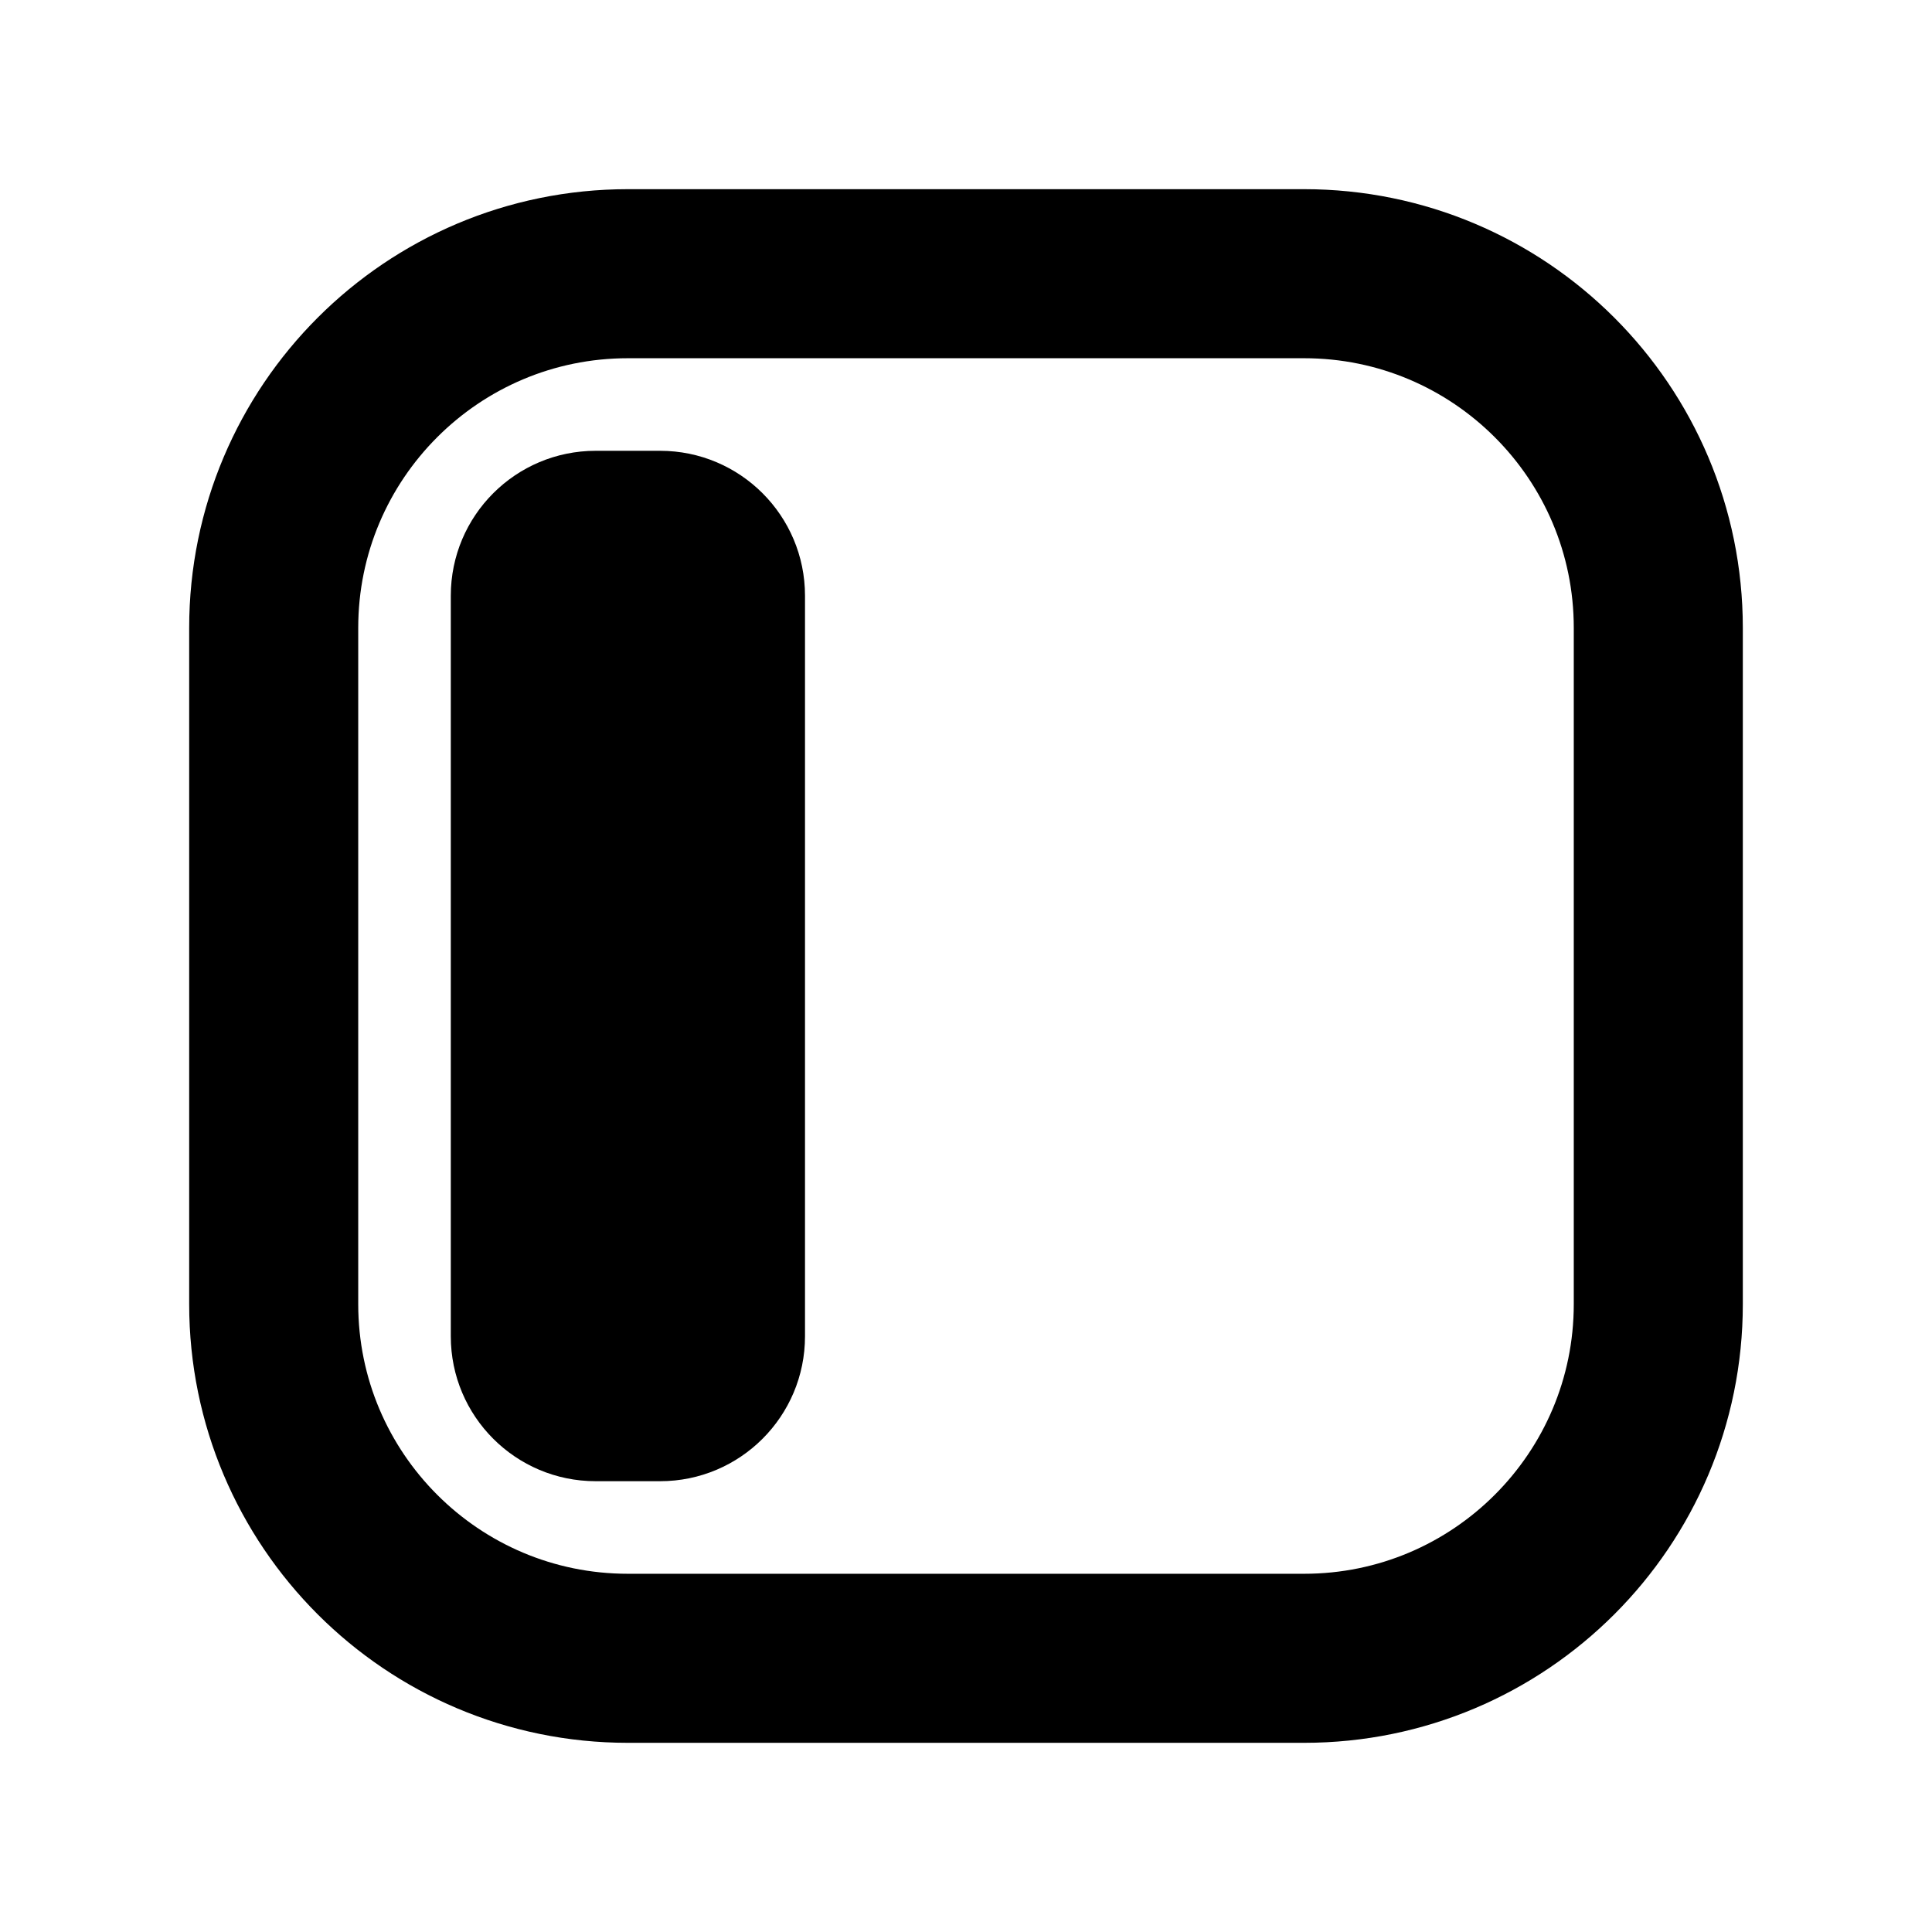
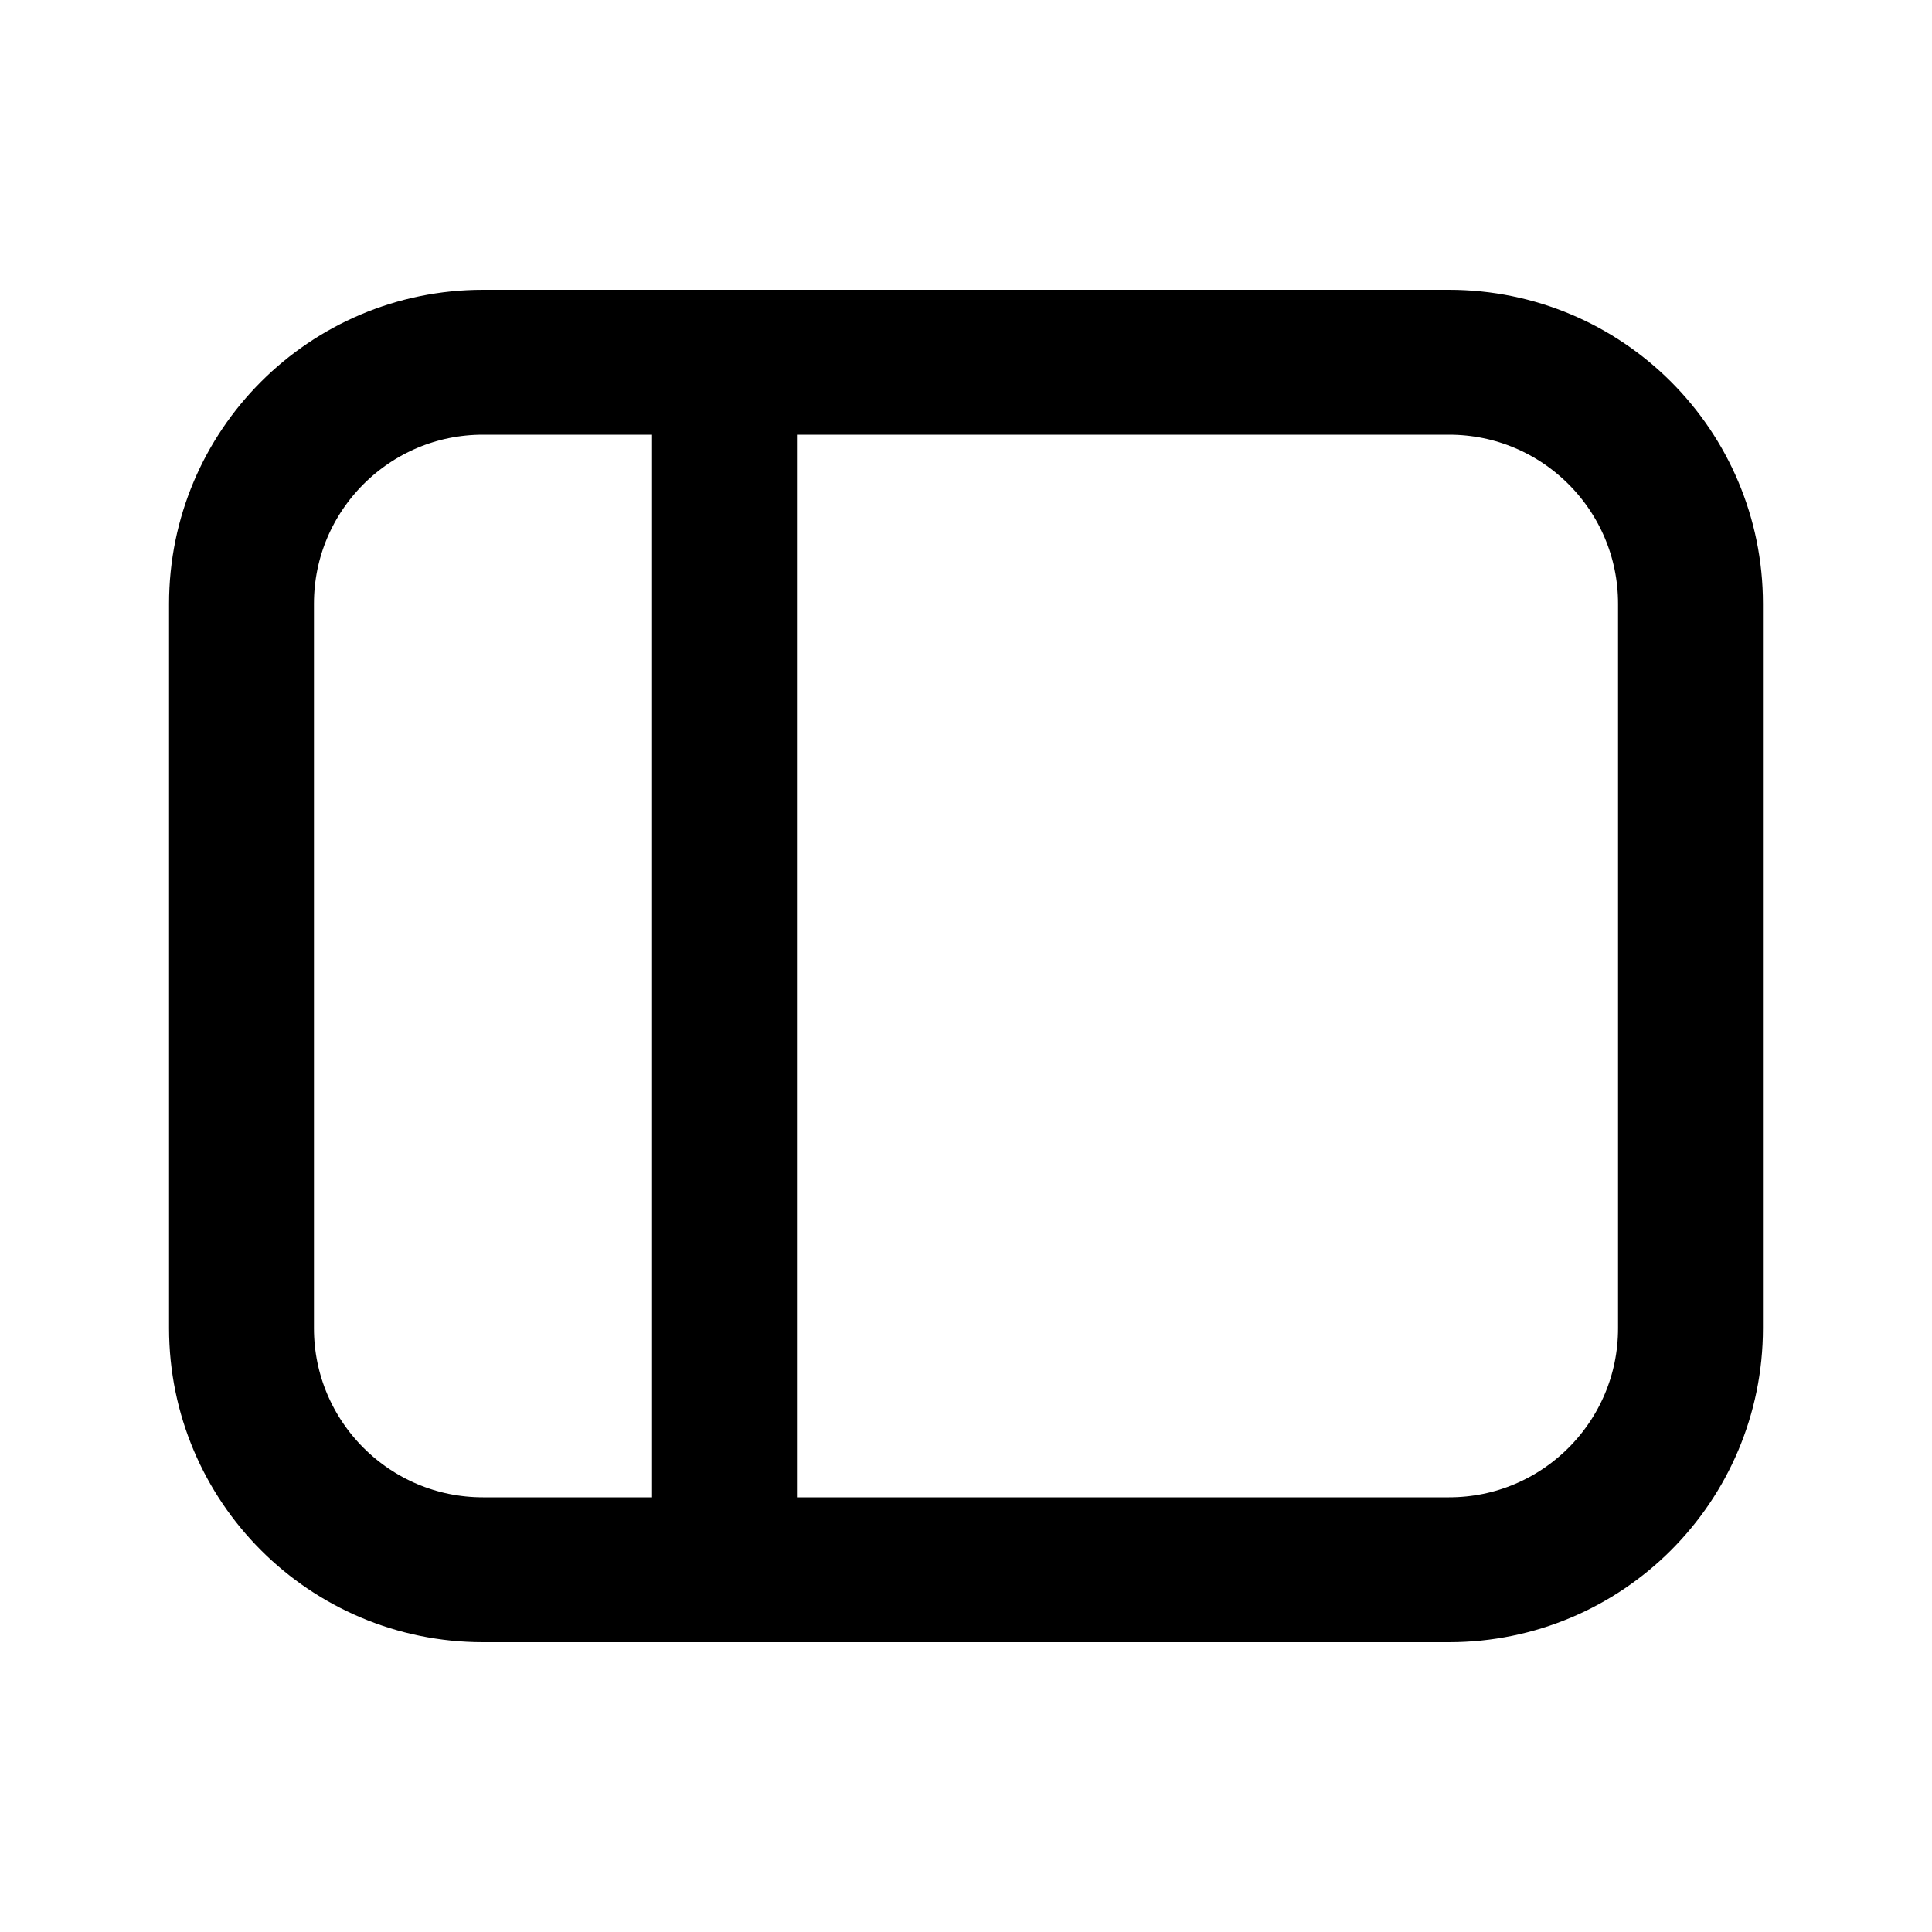
- <svg xmlns="http://www.w3.org/2000/svg" width="24" height="24" viewBox="0 0 24 24" fill="none" stroke="currentColor" stroke-width="2.1" stroke-linecap="round" stroke-linejoin="round">
-   <rect x="3.4" y="3.4" width="17.2" height="17.2" rx="4.4" />
-   <rect x="5.6" y="5.6" width="4.4" height="12.8" rx="1.8" fill="currentColor" stroke="none" />
+ <svg xmlns="http://www.w3.org/2000/svg" width="24" height="24" viewBox="0 0 24 24" fill="none" stroke="currentColor" stroke-width="1.8" stroke-linecap="round" stroke-linejoin="round">
+   <rect x="3" y="4.5" width="18" height="15" rx="3" />
+   <path d="M9 4.5v15" />
</svg>
